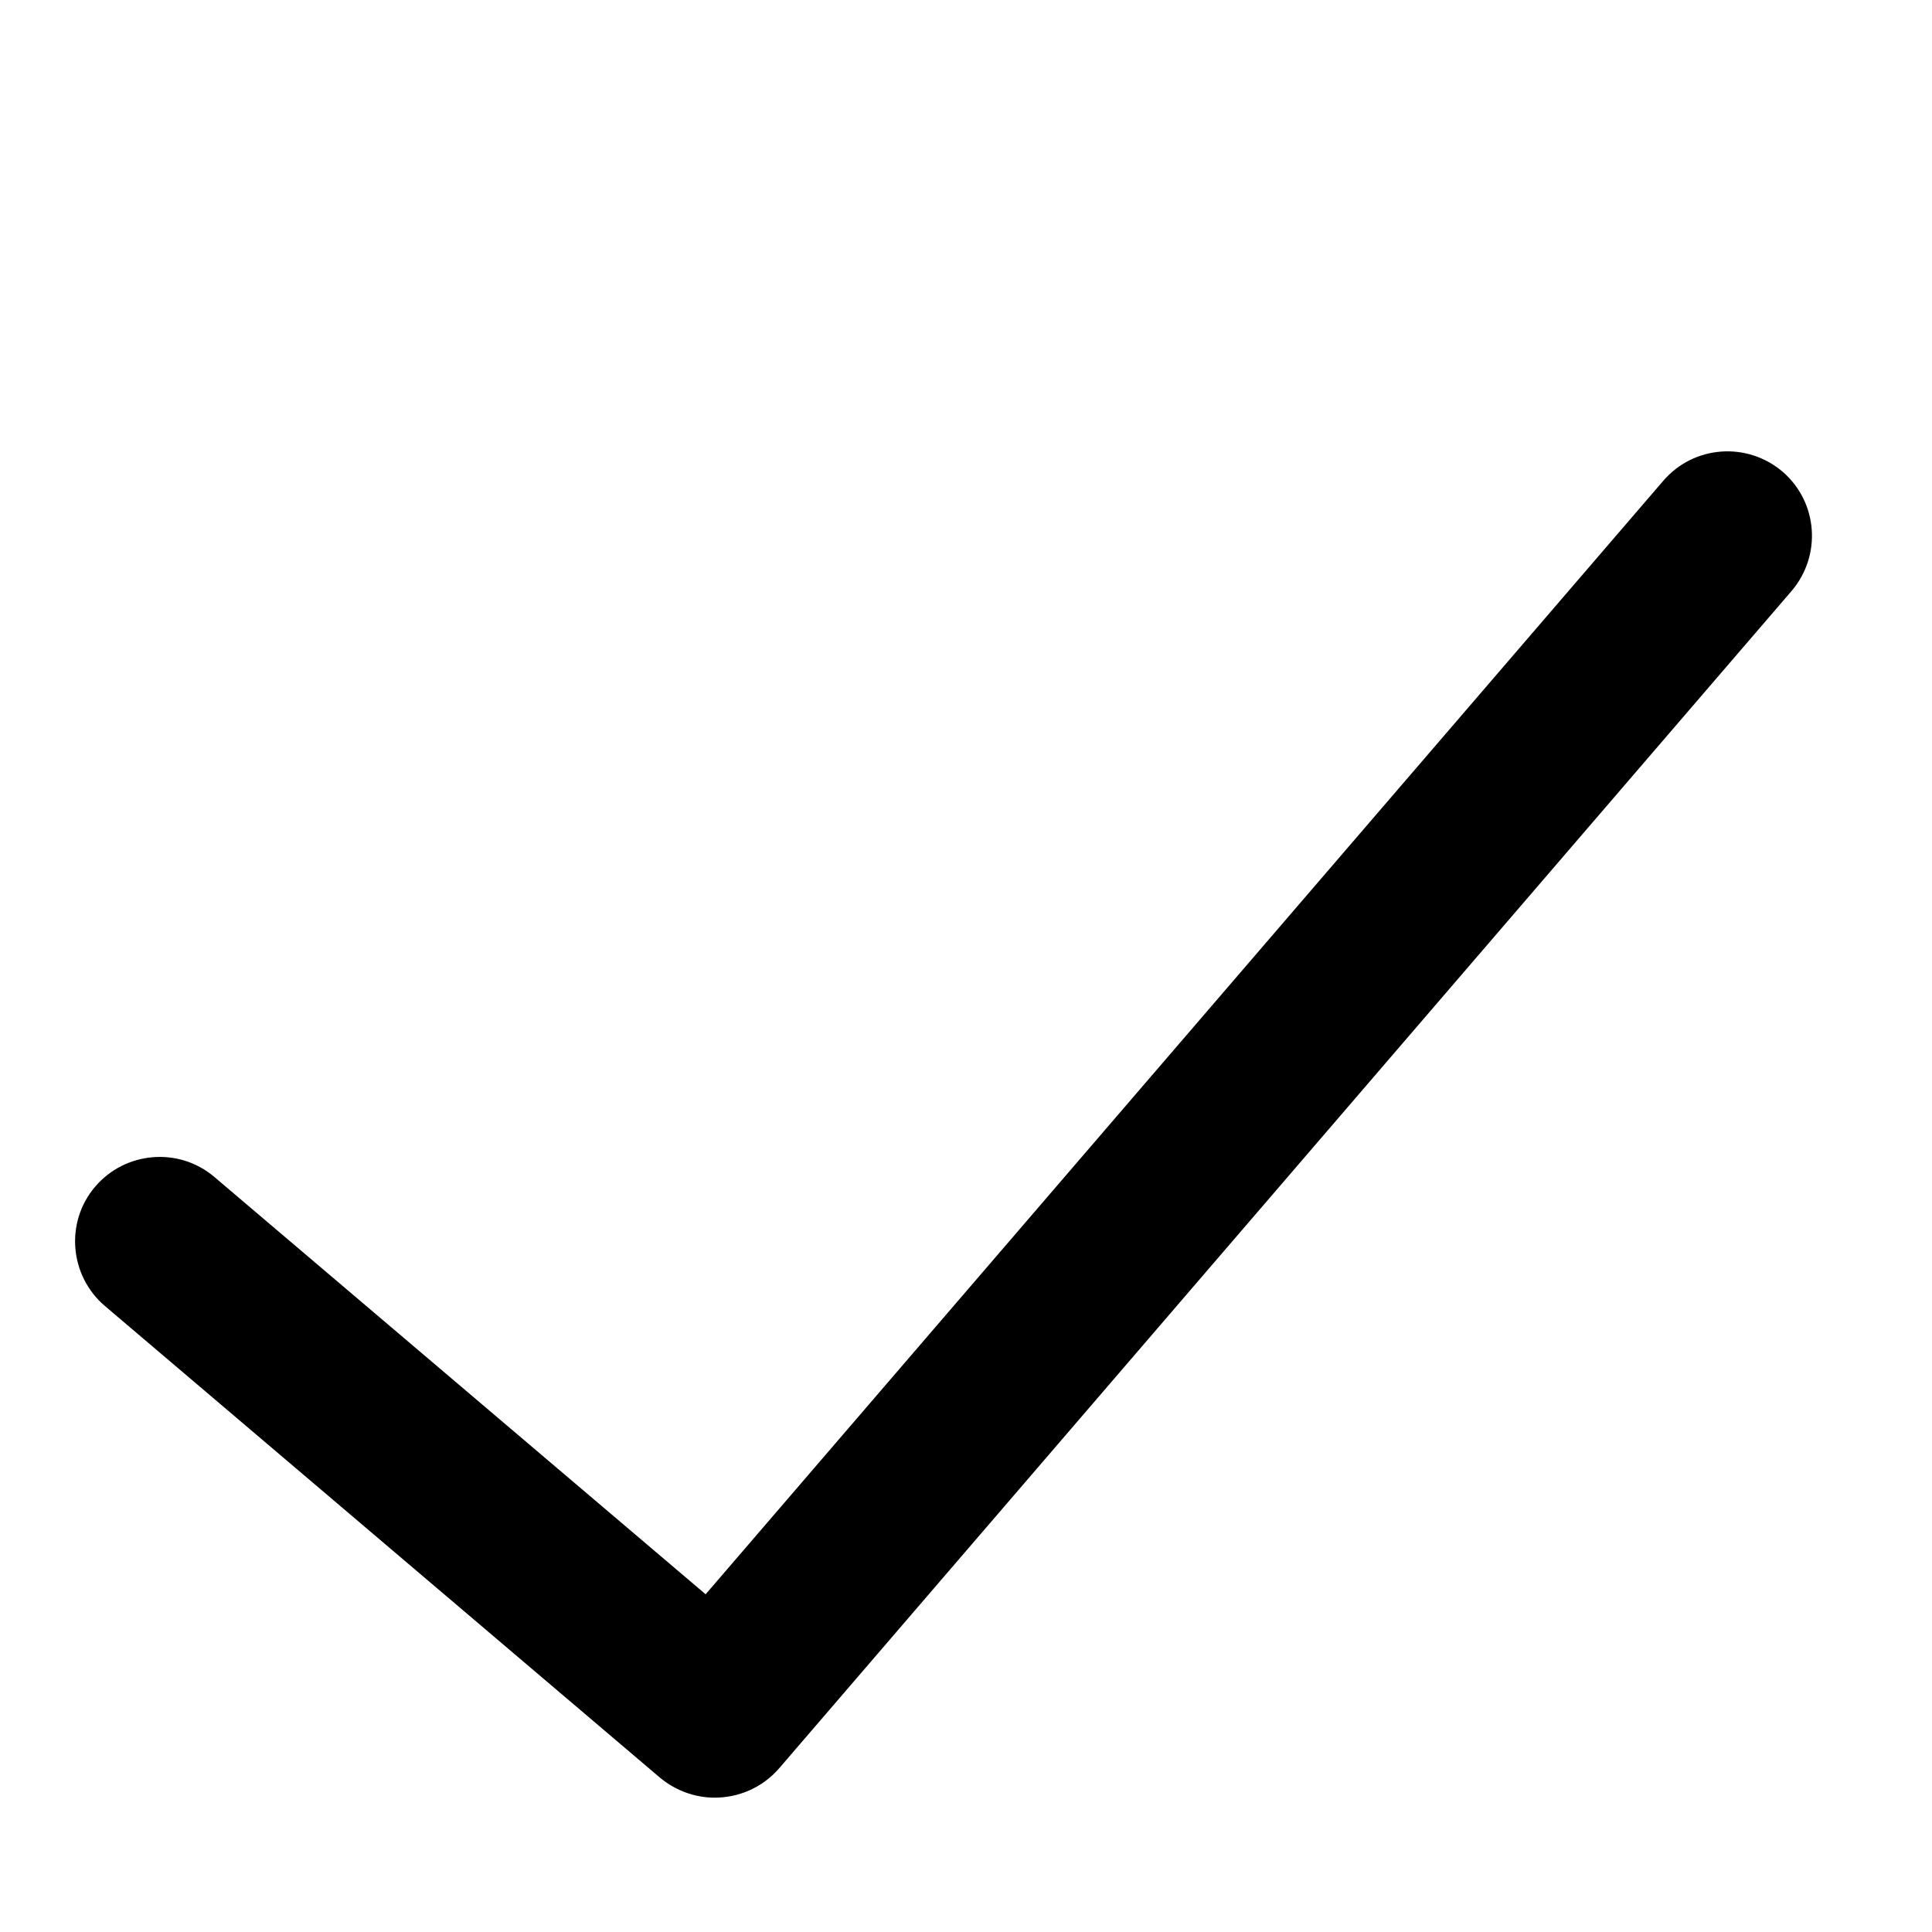
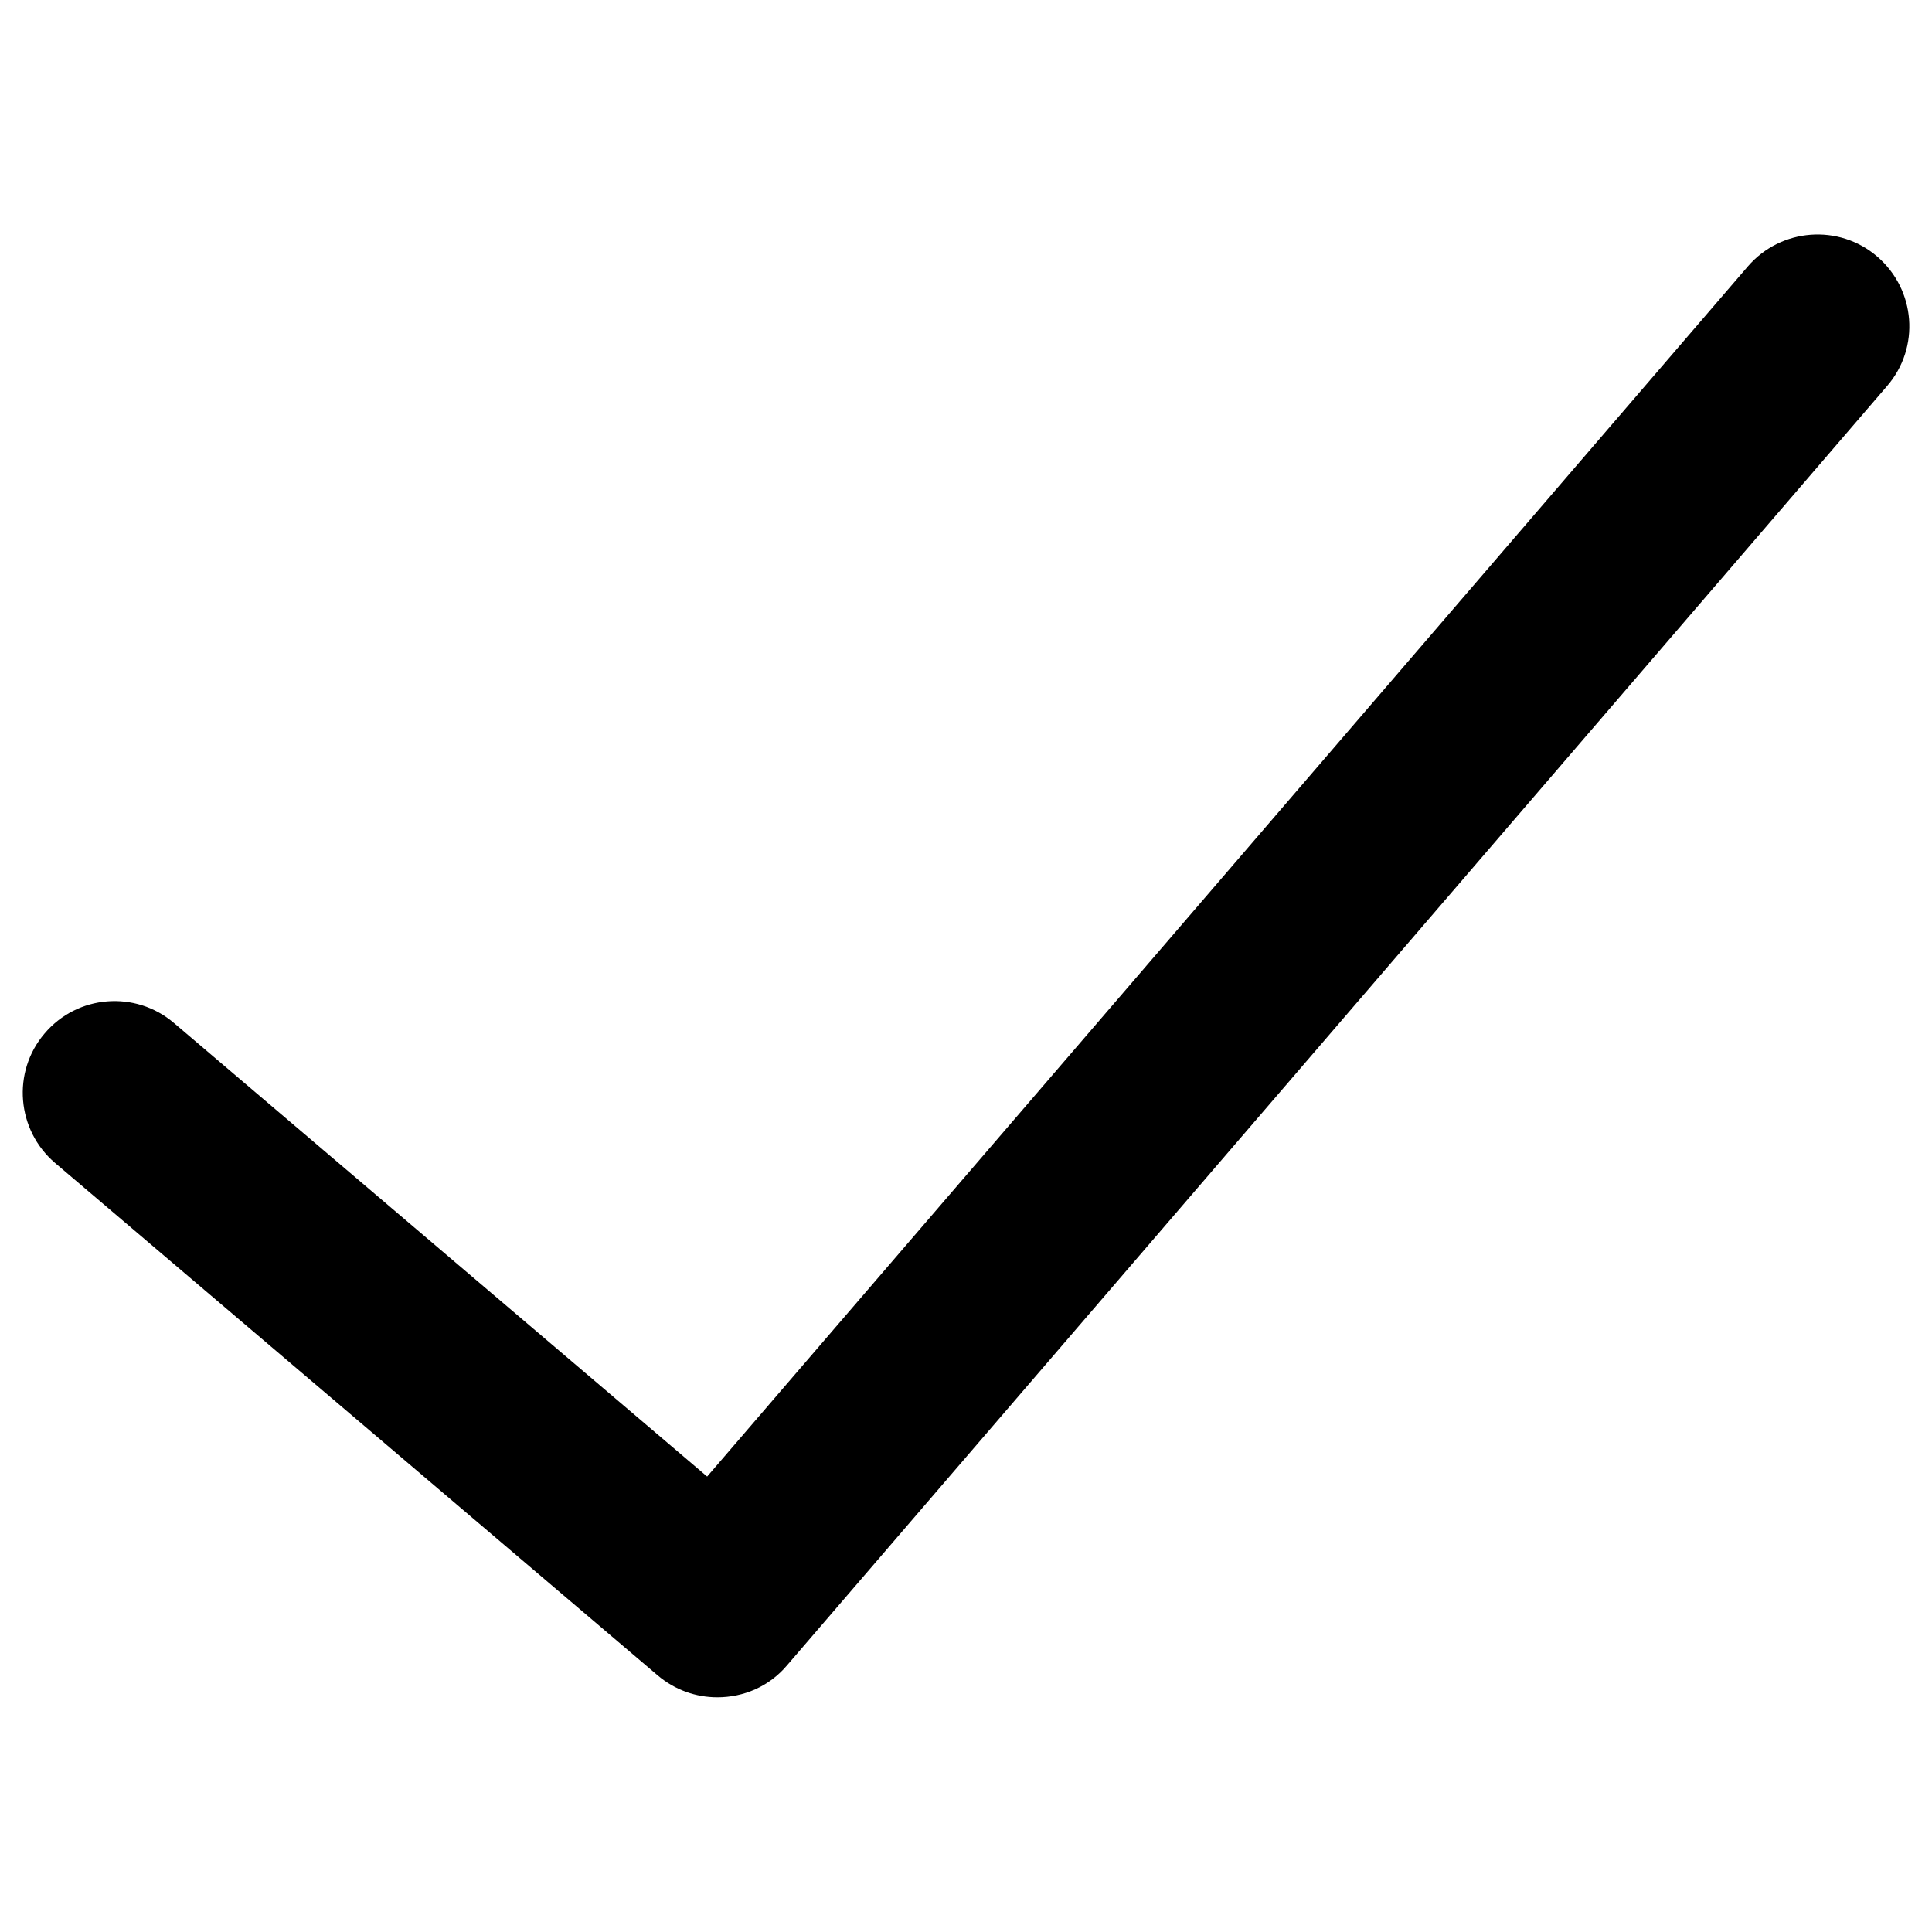
<svg xmlns="http://www.w3.org/2000/svg" version="1.1" x="0px" y="0px" viewBox="0 0 512 512" enable-background="new 0 0 512 512" xml:space="preserve">
  <g id="Layer_1">
-     <path d="M189.4,476.4c-5.1,0-10.3-1.8-14.5-5.3l-147.1-125c-9.4-8-10.6-22.2-2.6-31.6c8-9.4,22.2-10.6,31.6-2.6L187,422.5   l253.8-295.1c8.1-9.4,22.2-10.4,31.6-2.4c9.4,8.1,10.4,22.2,2.4,31.6l-268.3,312C202,473.8,195.7,476.4,189.4,476.4z" />
+     <path d="M190.1,449.8c-5.6,0-11.2-1.9-15.8-5.8L14.6,308.2c-10.2-8.7-11.5-24.1-2.8-34.3c8.7-10.3,24.1-11.5,34.3-2.8l141.3,120.2   L463.2,70.6c8.8-10.2,24.2-11.3,34.3-2.6c10.2,8.8,11.4,24.1,2.6,34.3l-291.5,339C203.8,447,197,449.8,190.1,449.8z" />
  </g>
  <g id="Layer_2">
</g>
</svg>
